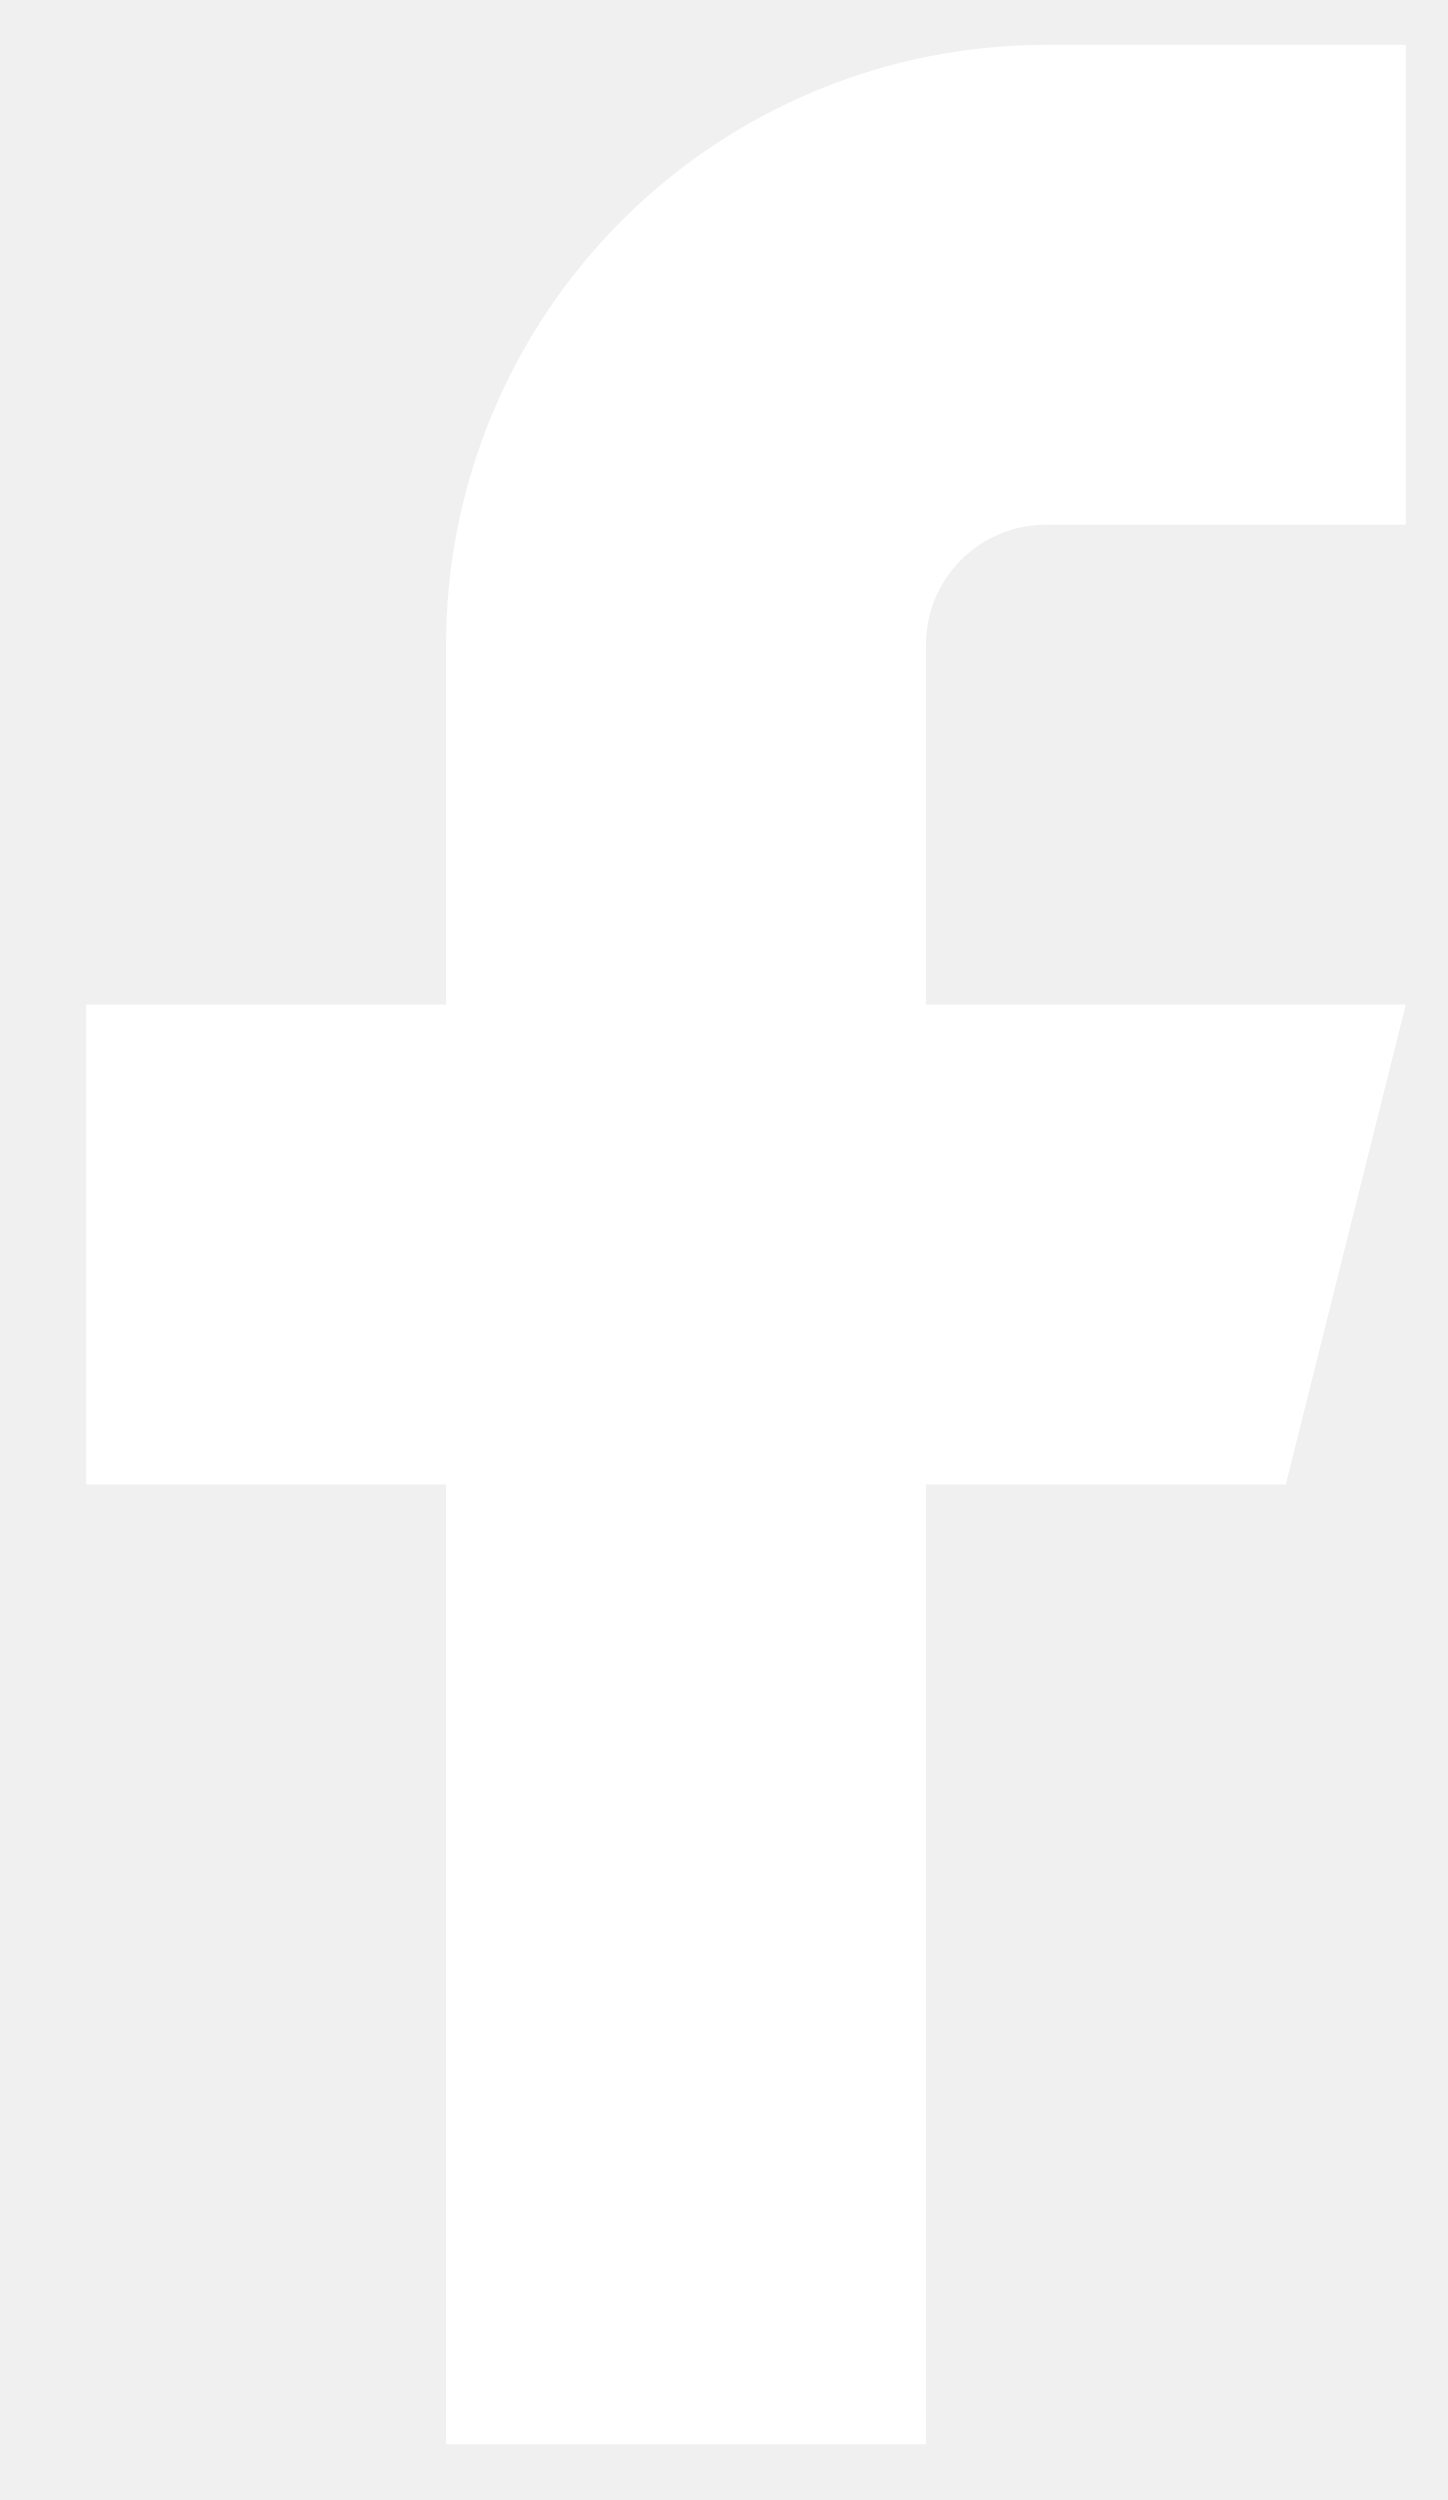
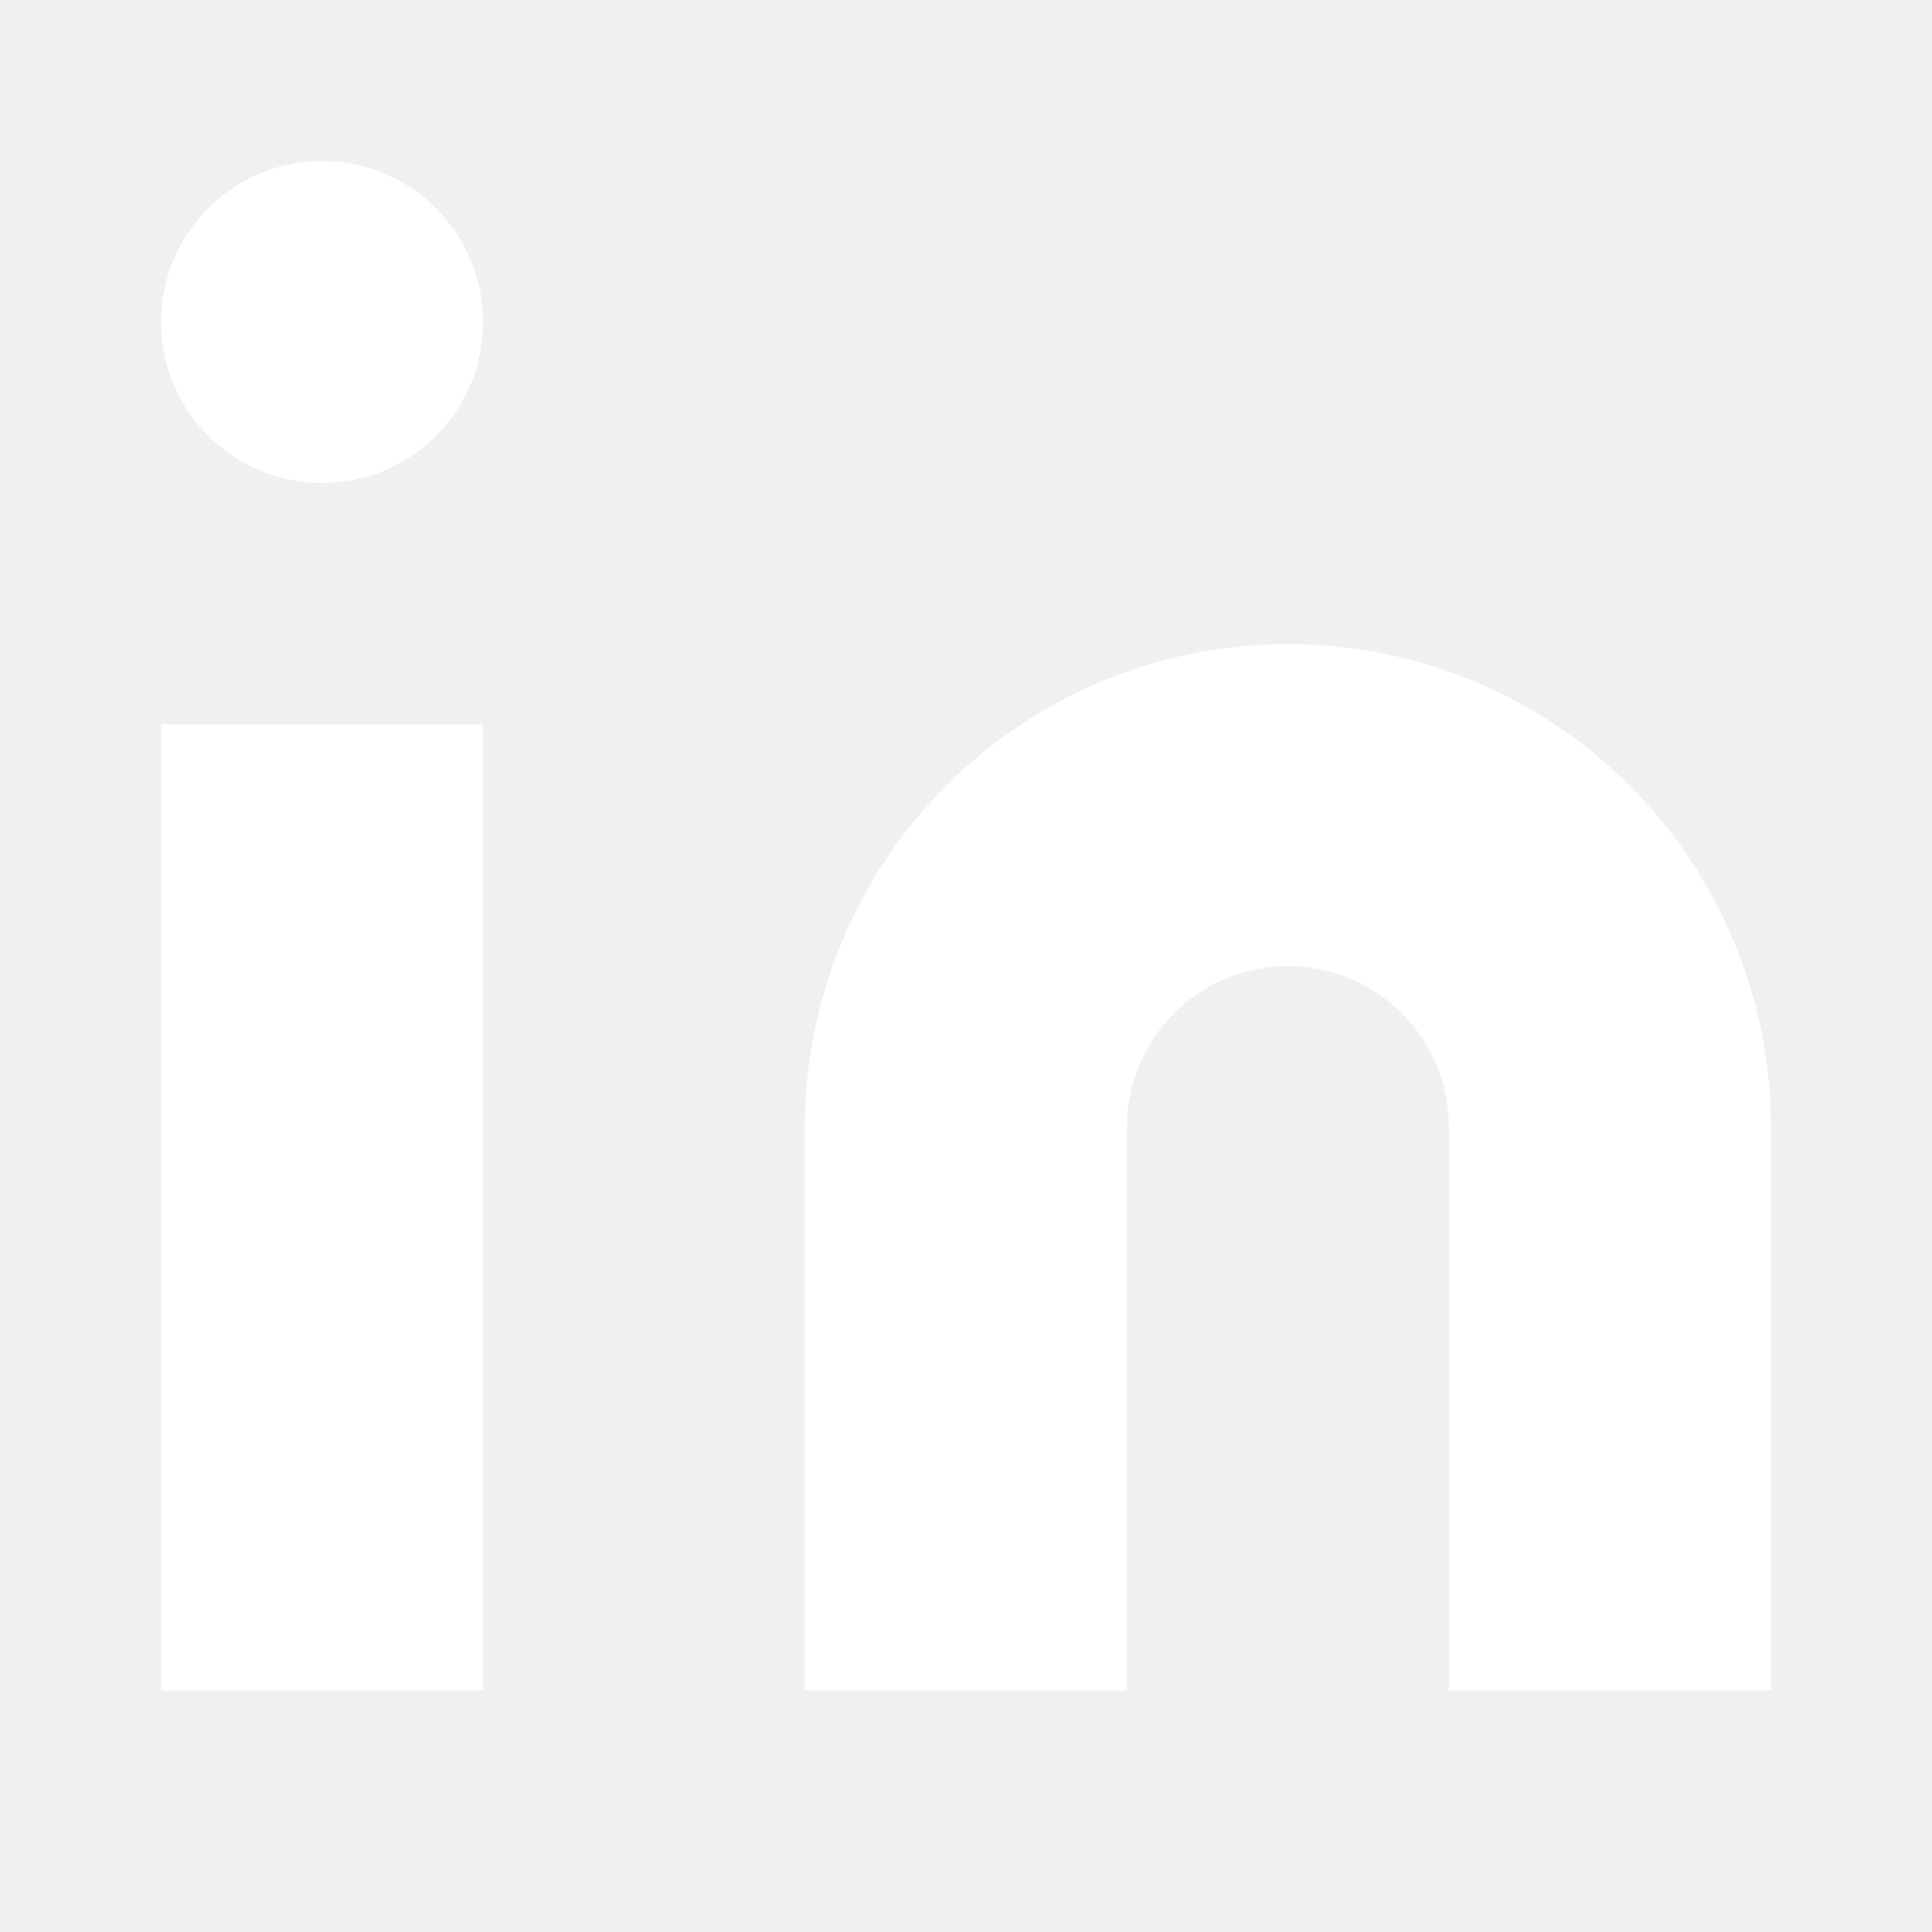
- <svg xmlns="http://www.w3.org/2000/svg" width="11" height="19" viewBox="0 0 11 19" fill="none">
-   <path d="M10.684 0.341H7.949C6.74 0.341 5.58 0.821 4.726 1.676C3.871 2.531 3.39 3.691 3.39 4.9V7.635H0.655V11.282H3.39V18.576H7.037V11.282H9.772L10.684 7.635H7.037V4.9C7.037 4.658 7.133 4.426 7.304 4.255C7.475 4.084 7.707 3.988 7.949 3.988H10.684V0.341Z" fill="white" />
+ <svg xmlns="http://www.w3.org/2000/svg" width="50" height="50" viewBox="0 0 50 50" fill="none">
+   <path d="M33.332 16.667C36.647 16.667 39.827 17.984 42.171 20.328C44.515 22.672 45.832 25.852 45.832 29.167V43.75H37.499V29.167C37.499 28.062 37.06 27.002 36.278 26.221C35.497 25.439 34.437 25 33.332 25C32.227 25 31.167 25.439 30.386 26.221C29.604 27.002 29.165 28.062 29.165 29.167V43.75H20.832V29.167C20.832 25.852 22.149 22.672 24.493 20.328C26.837 17.984 30.017 16.667 33.332 16.667V16.667Z" fill="white" />
+   <path d="M12.501 18.75H4.168V43.75H12.501V18.75Z" fill="white" />
+   <path d="M8.335 12.5C10.636 12.5 12.501 10.635 12.501 8.334C12.501 6.032 10.636 4.167 8.335 4.167C6.033 4.167 4.168 6.032 4.168 8.334C4.168 10.635 6.033 12.5 8.335 12.5Z" fill="white" />
</svg>
